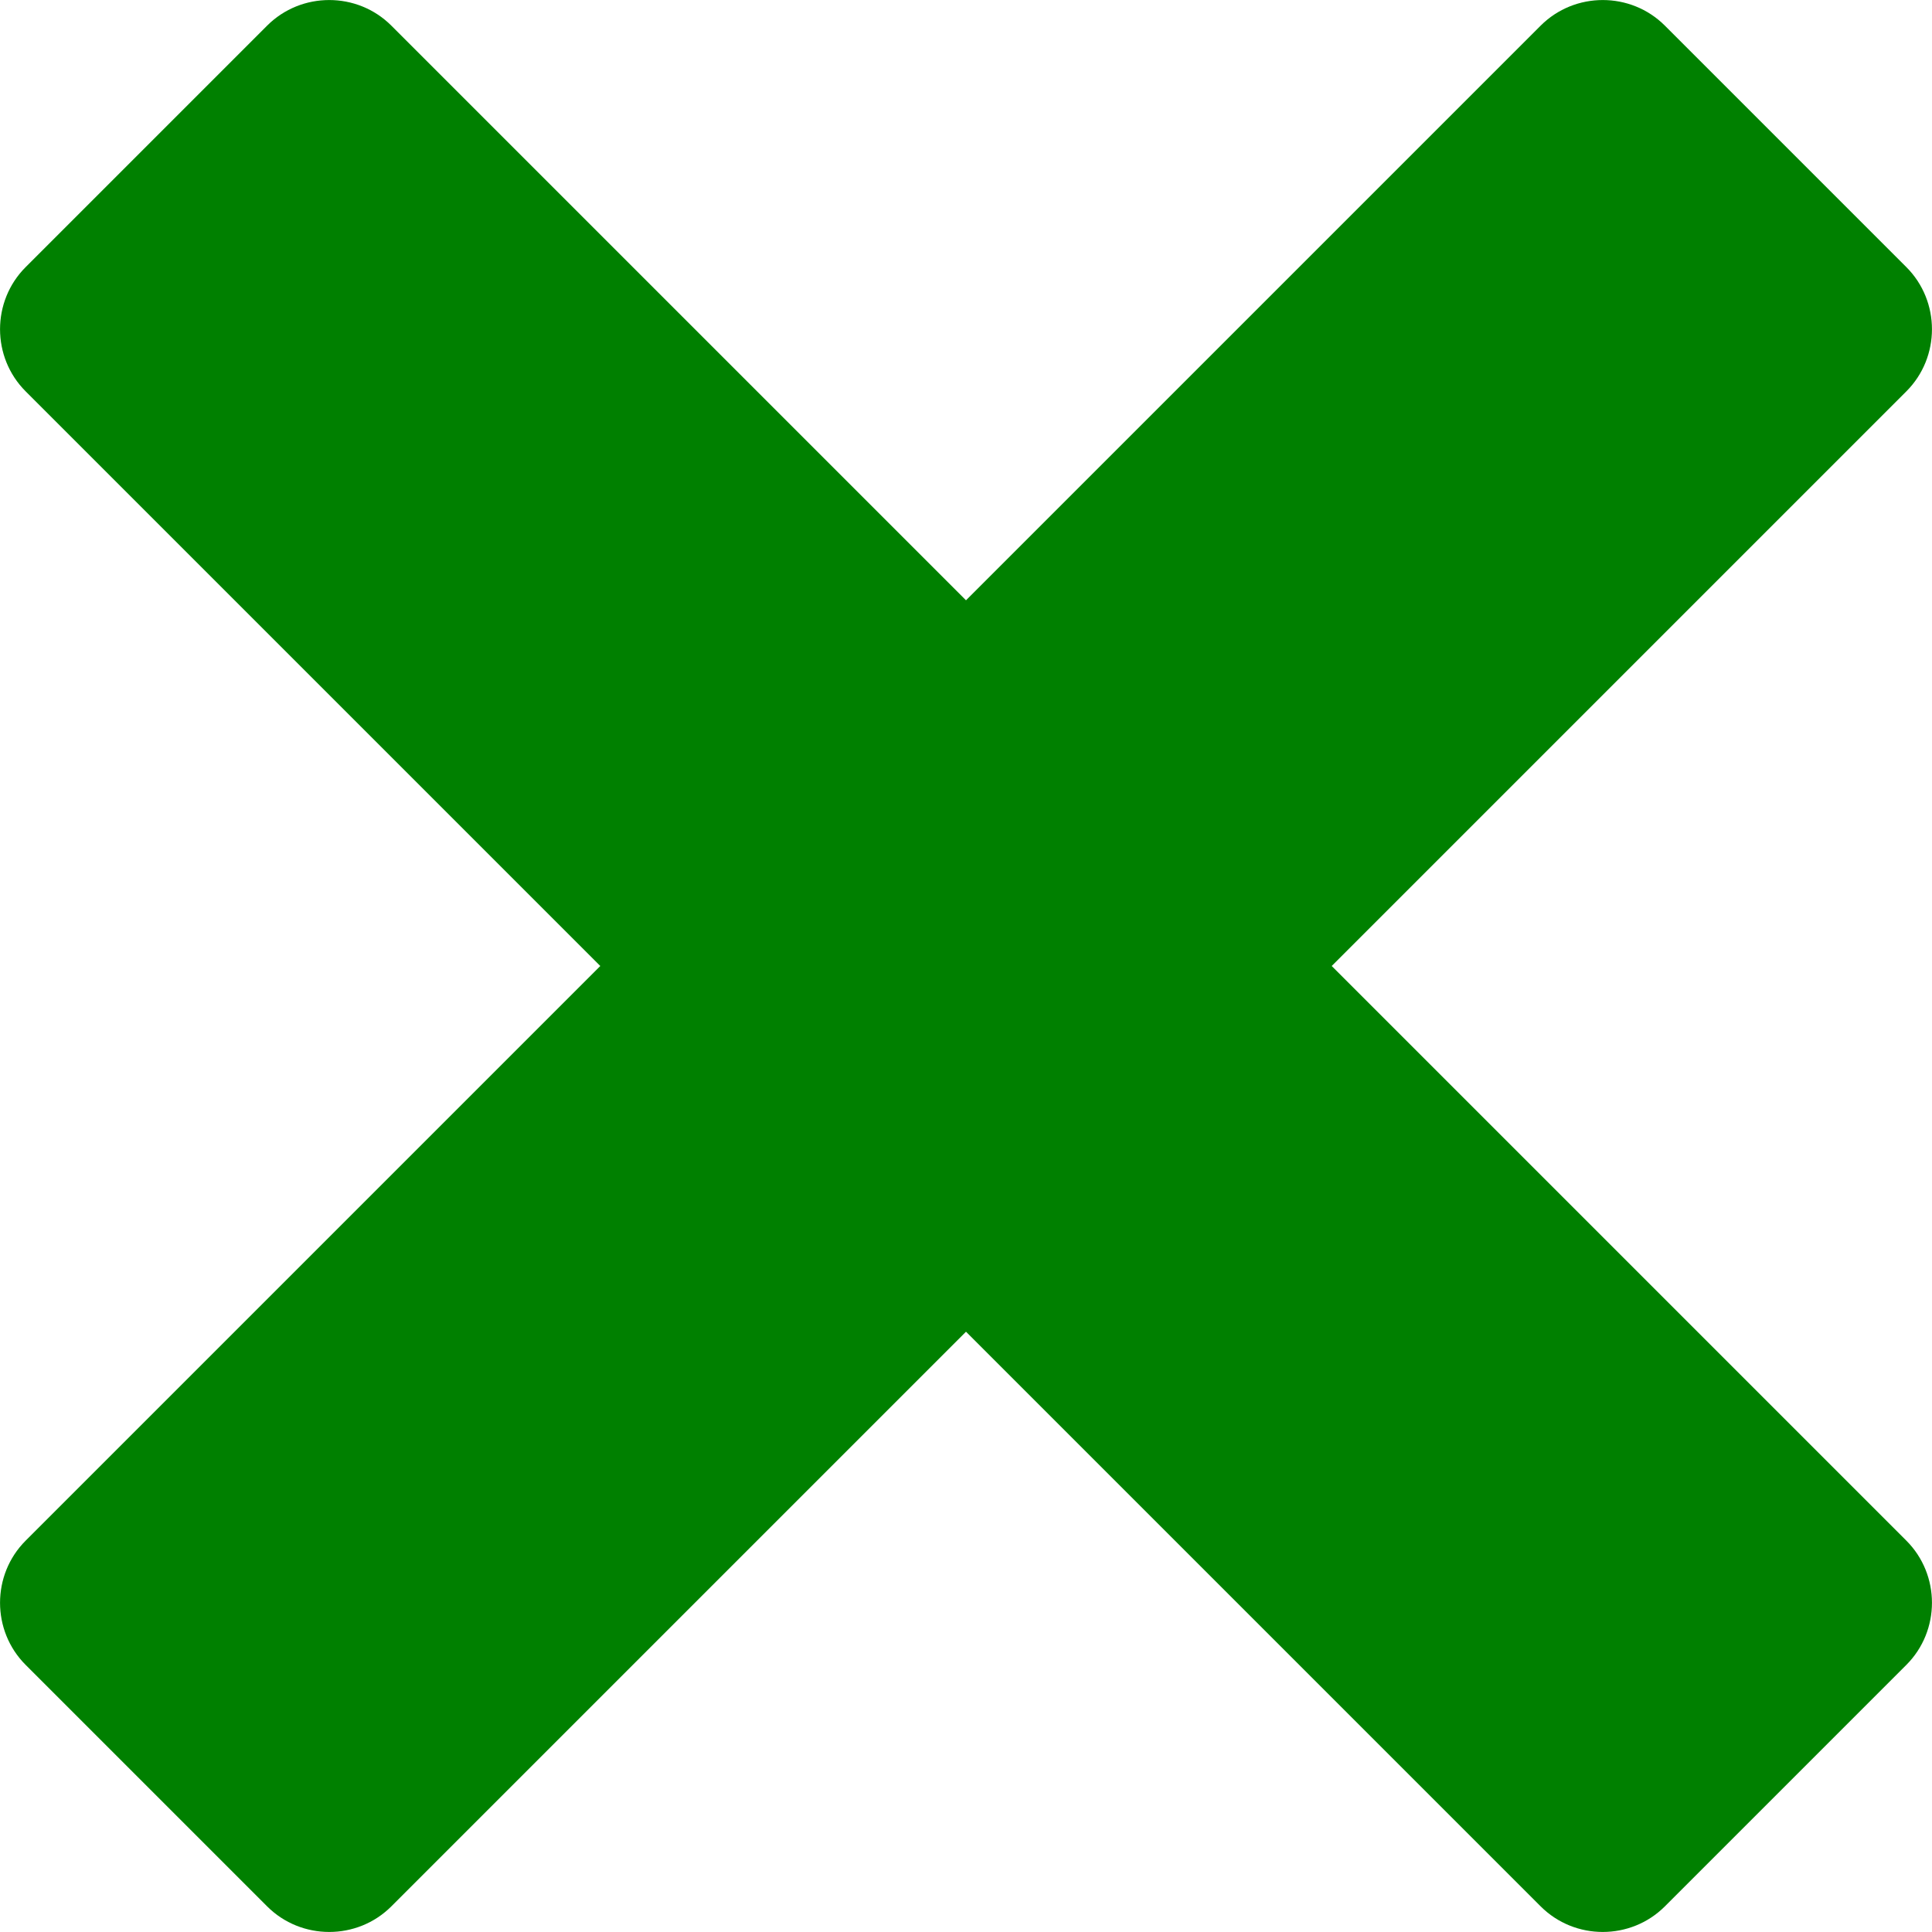
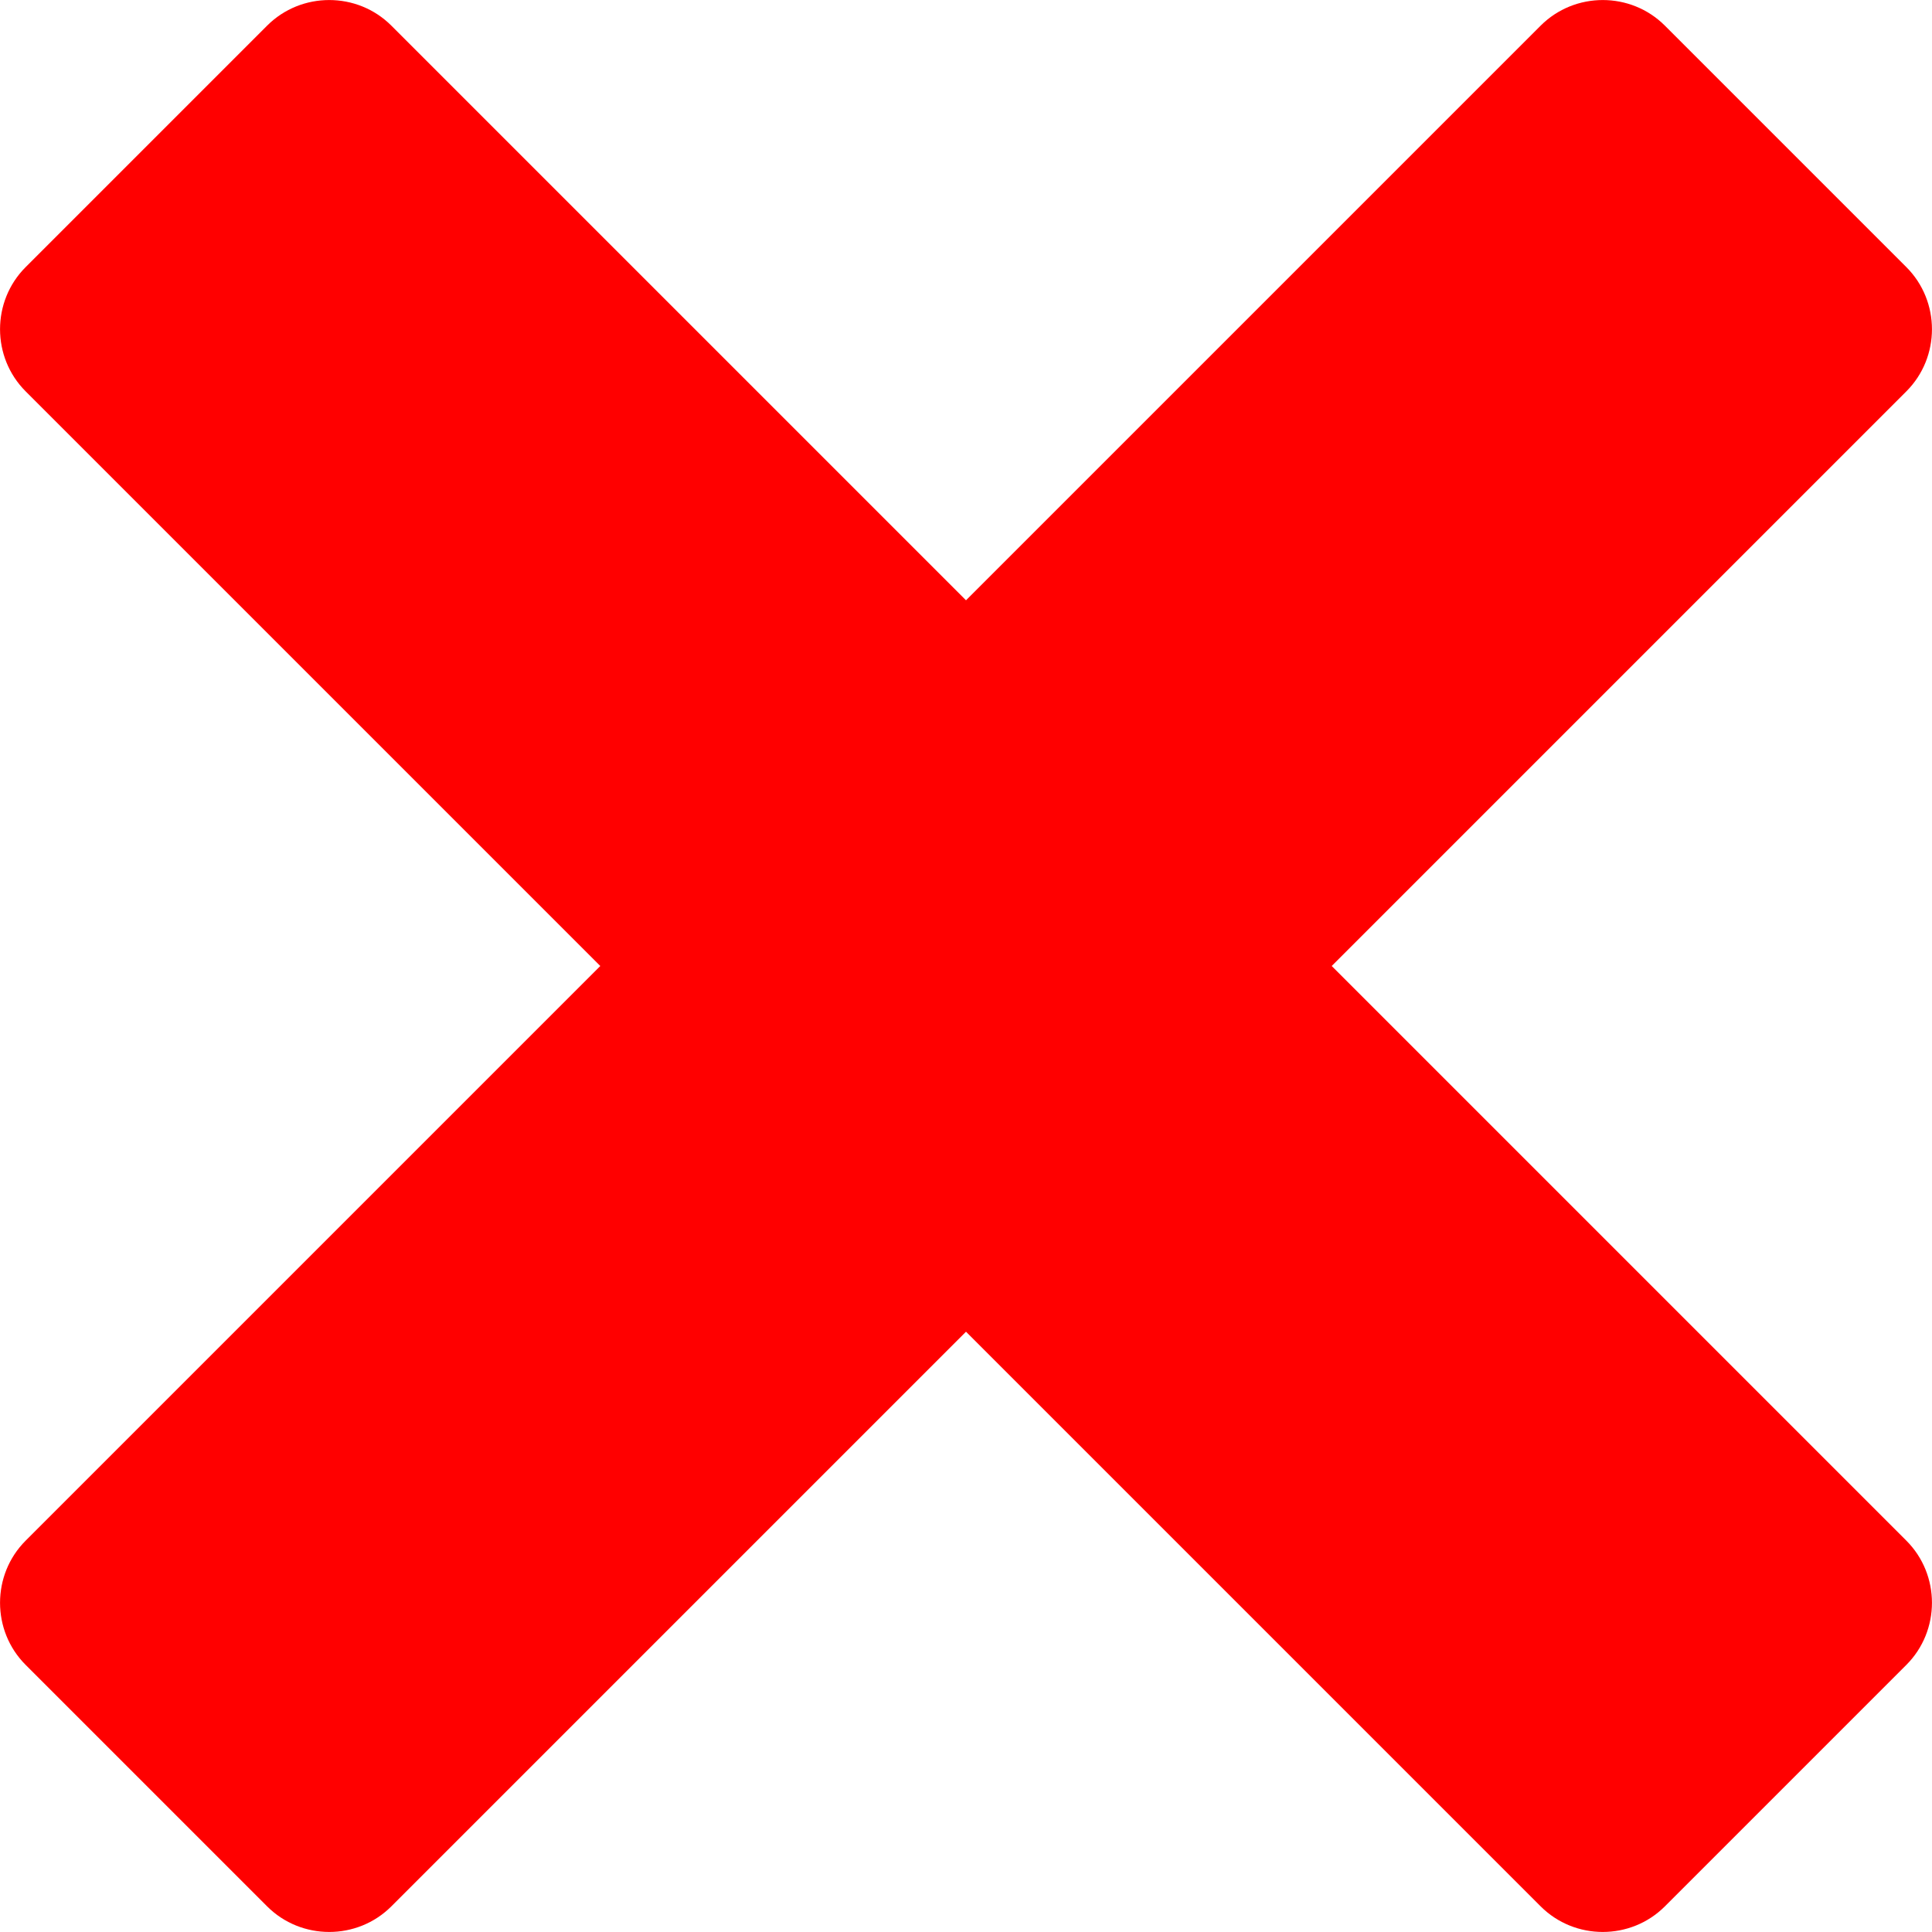
<svg xmlns="http://www.w3.org/2000/svg" version="1.1" id="Layer_1" x="0px" y="0px" viewBox="0 0 122.88 122.88" style="enable-background:new 0 0 122.88 122.88" xml:space="preserve">
  <style type="text/css">.st0{fill-rule:evenodd;clip-rule:evenodd;}</style>
  <g>
-     <path fill="green" class="st0" d="M1.63,97.99l36.55-36.55L1.63,24.89c-2.17-2.17-2.17-5.73,0-7.9L16.99,1.63c2.17-2.17,5.73-2.17,7.9,0 l36.55,36.55L97.99,1.63c2.17-2.17,5.73-2.17,7.9,0l15.36,15.36c2.17,2.17,2.17,5.73,0,7.9L84.7,61.44l36.55,36.55 c2.17,2.17,2.17,5.73,0,7.9l-15.36,15.36c-2.17,2.17-5.73,2.17-7.9,0L61.44,84.7l-36.55,36.55c-2.17,2.17-5.73,2.17-7.9,0 L1.63,105.89C-0.54,103.72-0.54,100.16,1.63,97.99L1.63,97.99z" />
+     <path fill="red" class="st0" d="M1.63,97.99l36.55-36.55L1.63,24.89c-2.17-2.17-2.17-5.73,0-7.9L16.99,1.63c2.17-2.17,5.73-2.17,7.9,0 l36.55,36.55L97.99,1.63c2.17-2.17,5.73-2.17,7.9,0l15.36,15.36c2.17,2.17,2.17,5.73,0,7.9L84.7,61.44l36.55,36.55 c2.17,2.17,2.17,5.73,0,7.9l-15.36,15.36c-2.17,2.17-5.73,2.17-7.9,0L61.44,84.7l-36.55,36.55c-2.17,2.17-5.73,2.17-7.9,0 L1.63,105.89C-0.54,103.72-0.54,100.16,1.63,97.99L1.63,97.99z" />
  </g>
</svg>
